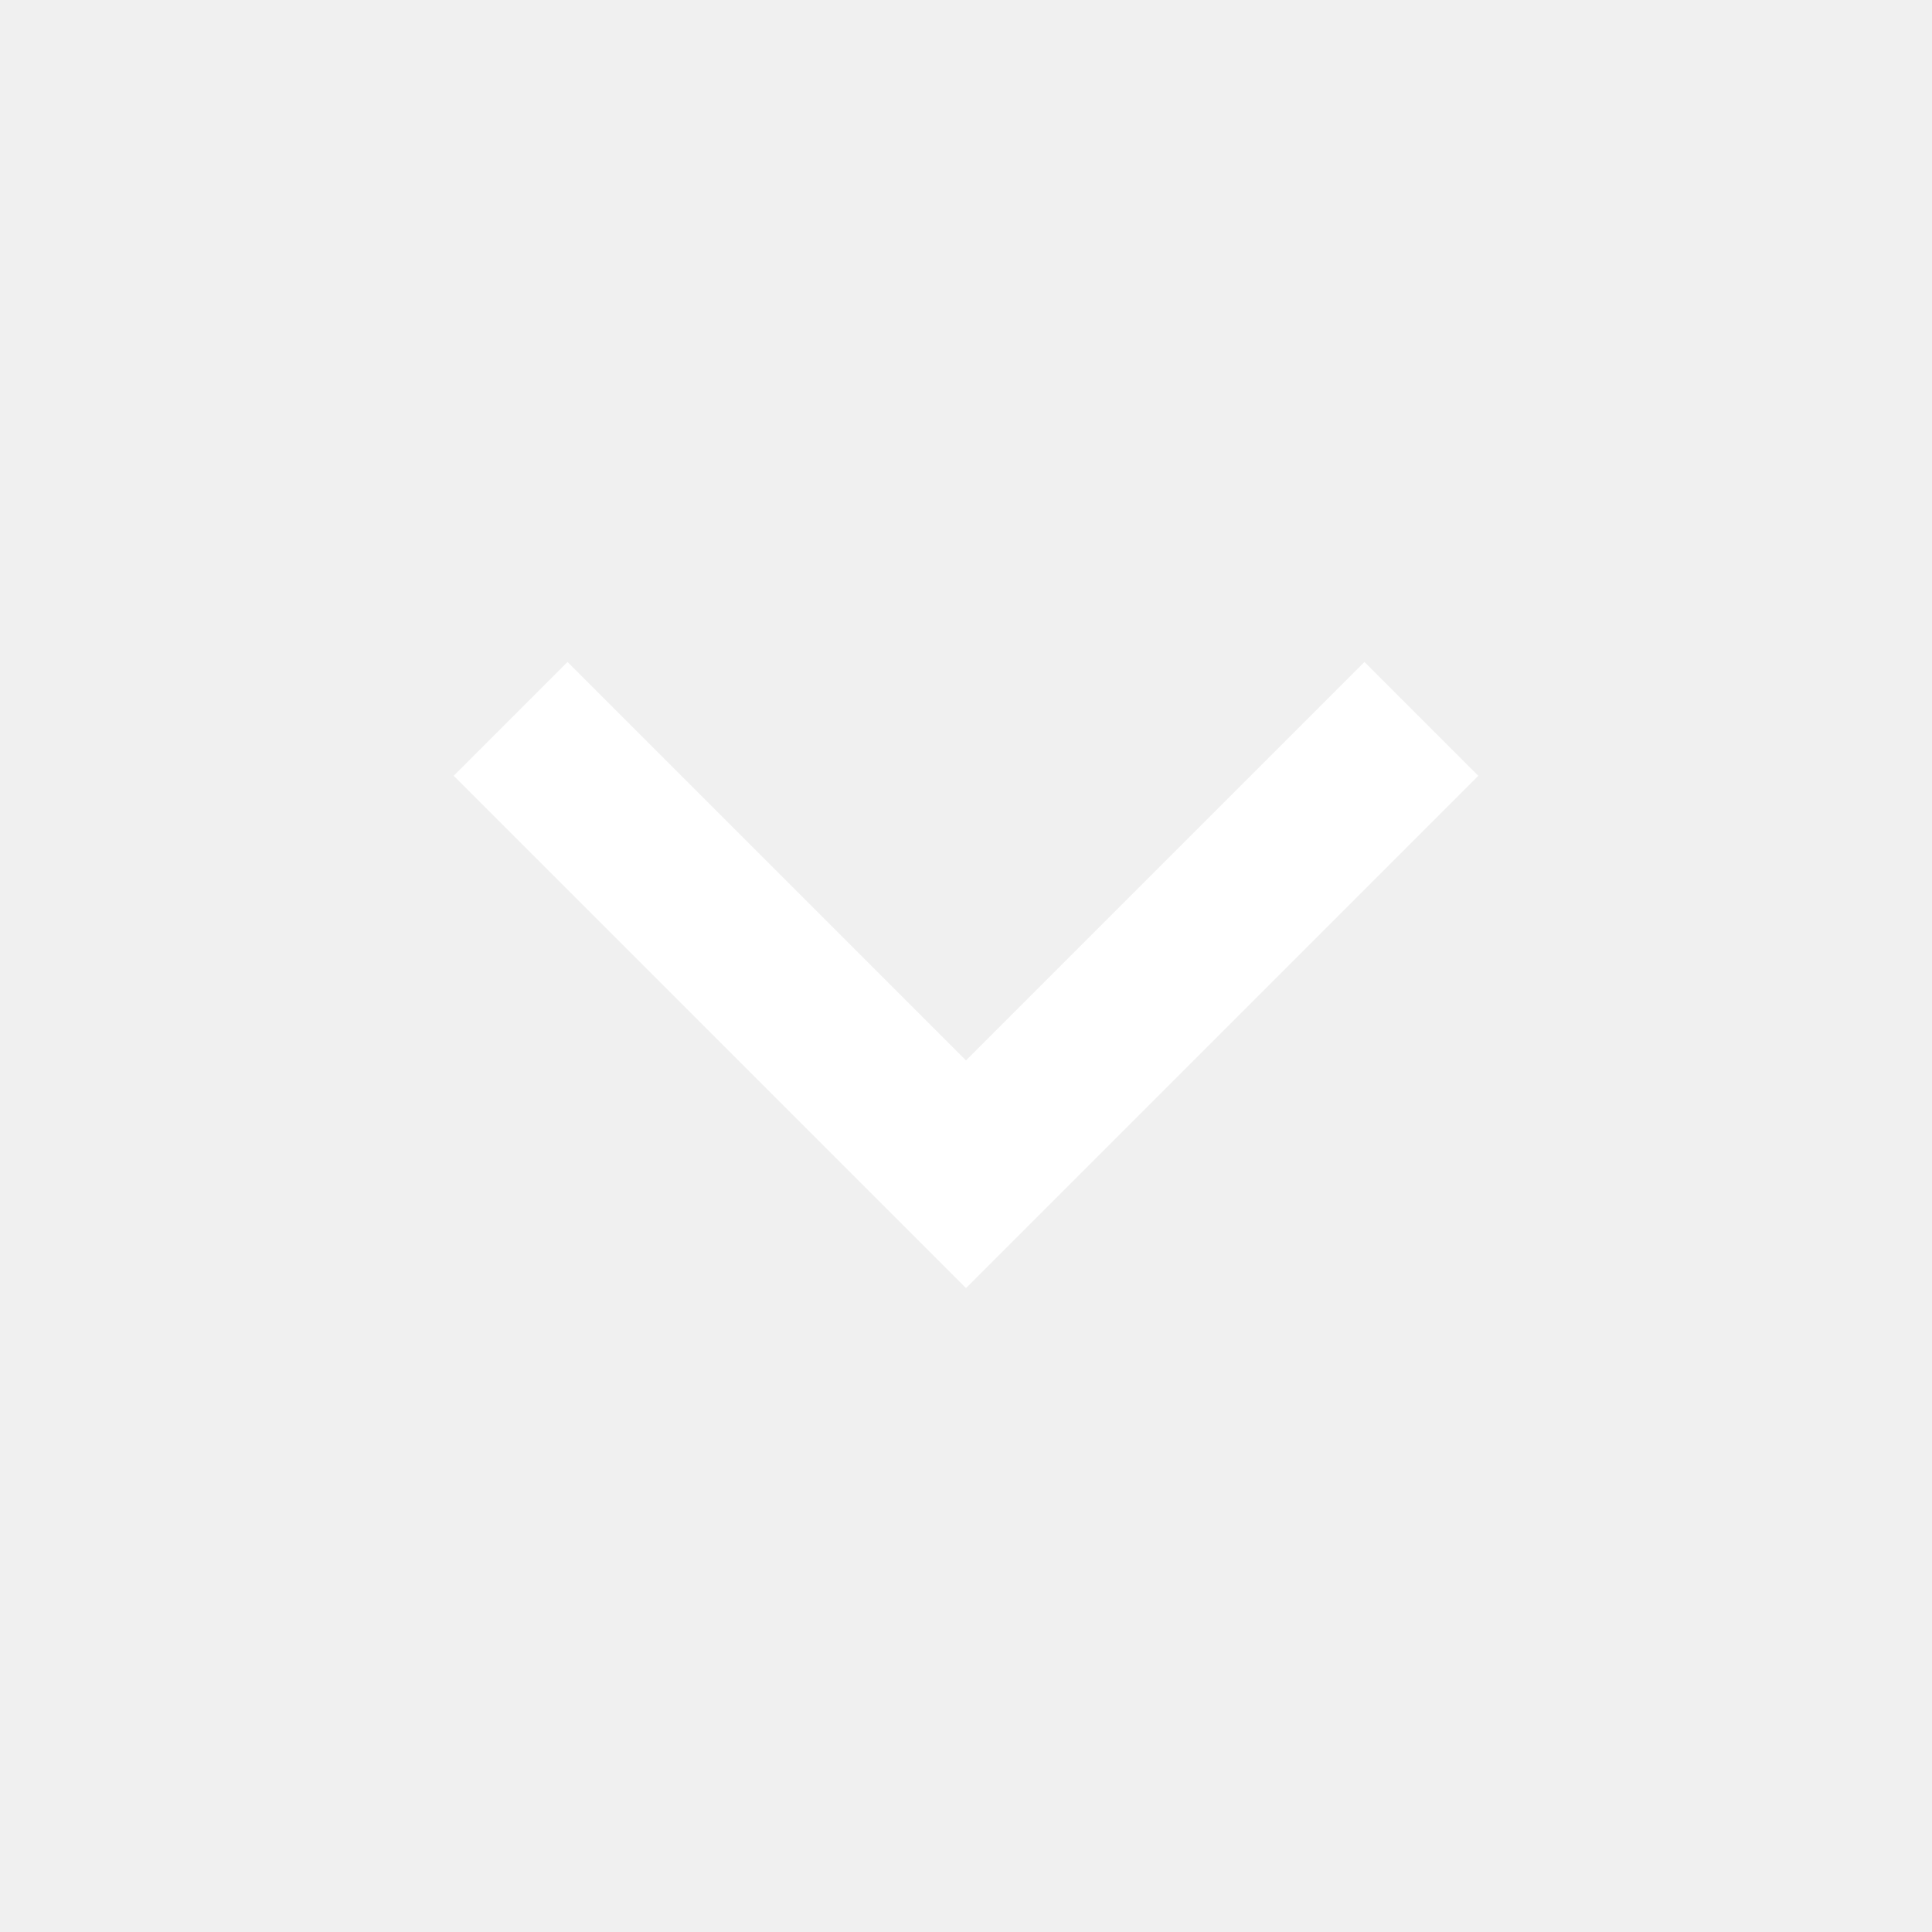
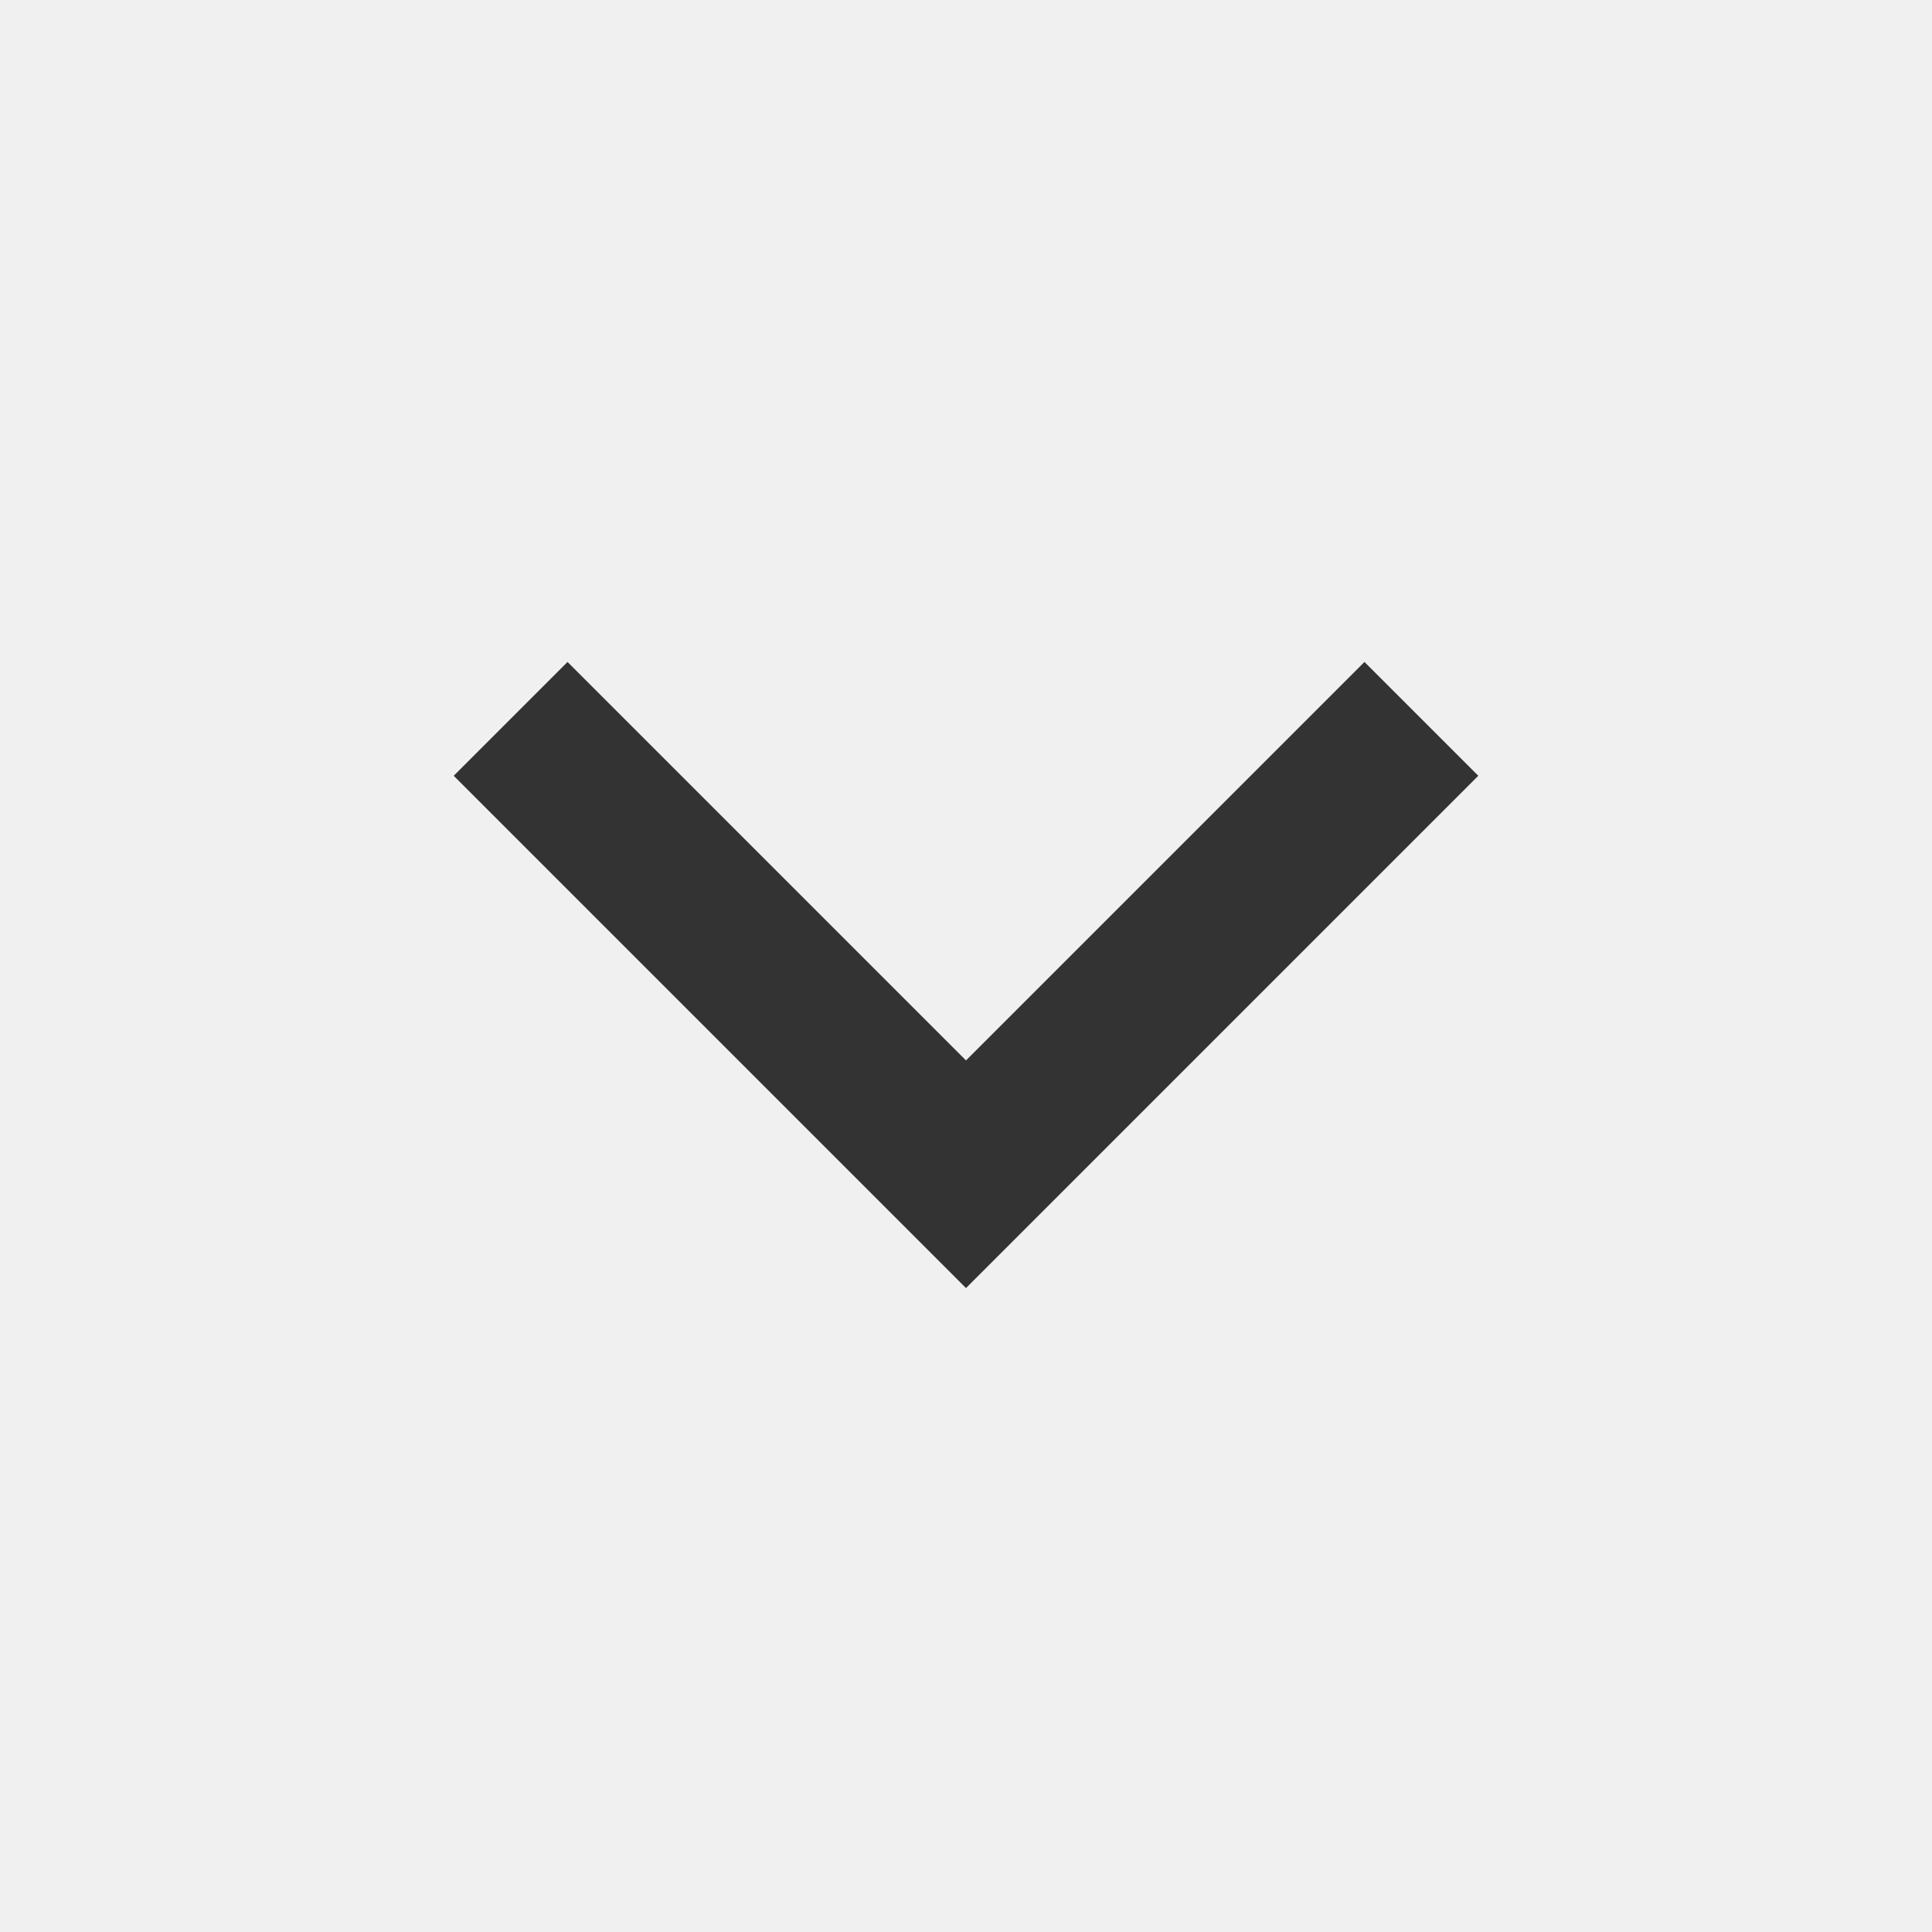
<svg xmlns="http://www.w3.org/2000/svg" width="24" height="24" viewBox="0 0 24 24" fill="none">
  <g clip-path="url(#clip0_45_368)">
-     <path d="M12 13.173L7.05 8.223L5.636 9.637L12 16.001L18.364 9.637L16.95 8.223L12 13.173Z" fill="white" />
+     <path d="M12 13.173L7.05 8.223L5.636 9.637L12 16.001L18.364 9.637L16.95 8.223L12 13.173Z" fill="#333" />
  </g>
  <defs>
    <clipPath id="clip0_45_368">
-       <rect width="24" height="24" fill="white" transform="matrix(-1 0 0 1 24 0)" />
+       <rect width="24" height="24" fill="#333" transform="matrix(-1 0 0 1 24 0)" />
    </clipPath>
  </defs>
</svg>
